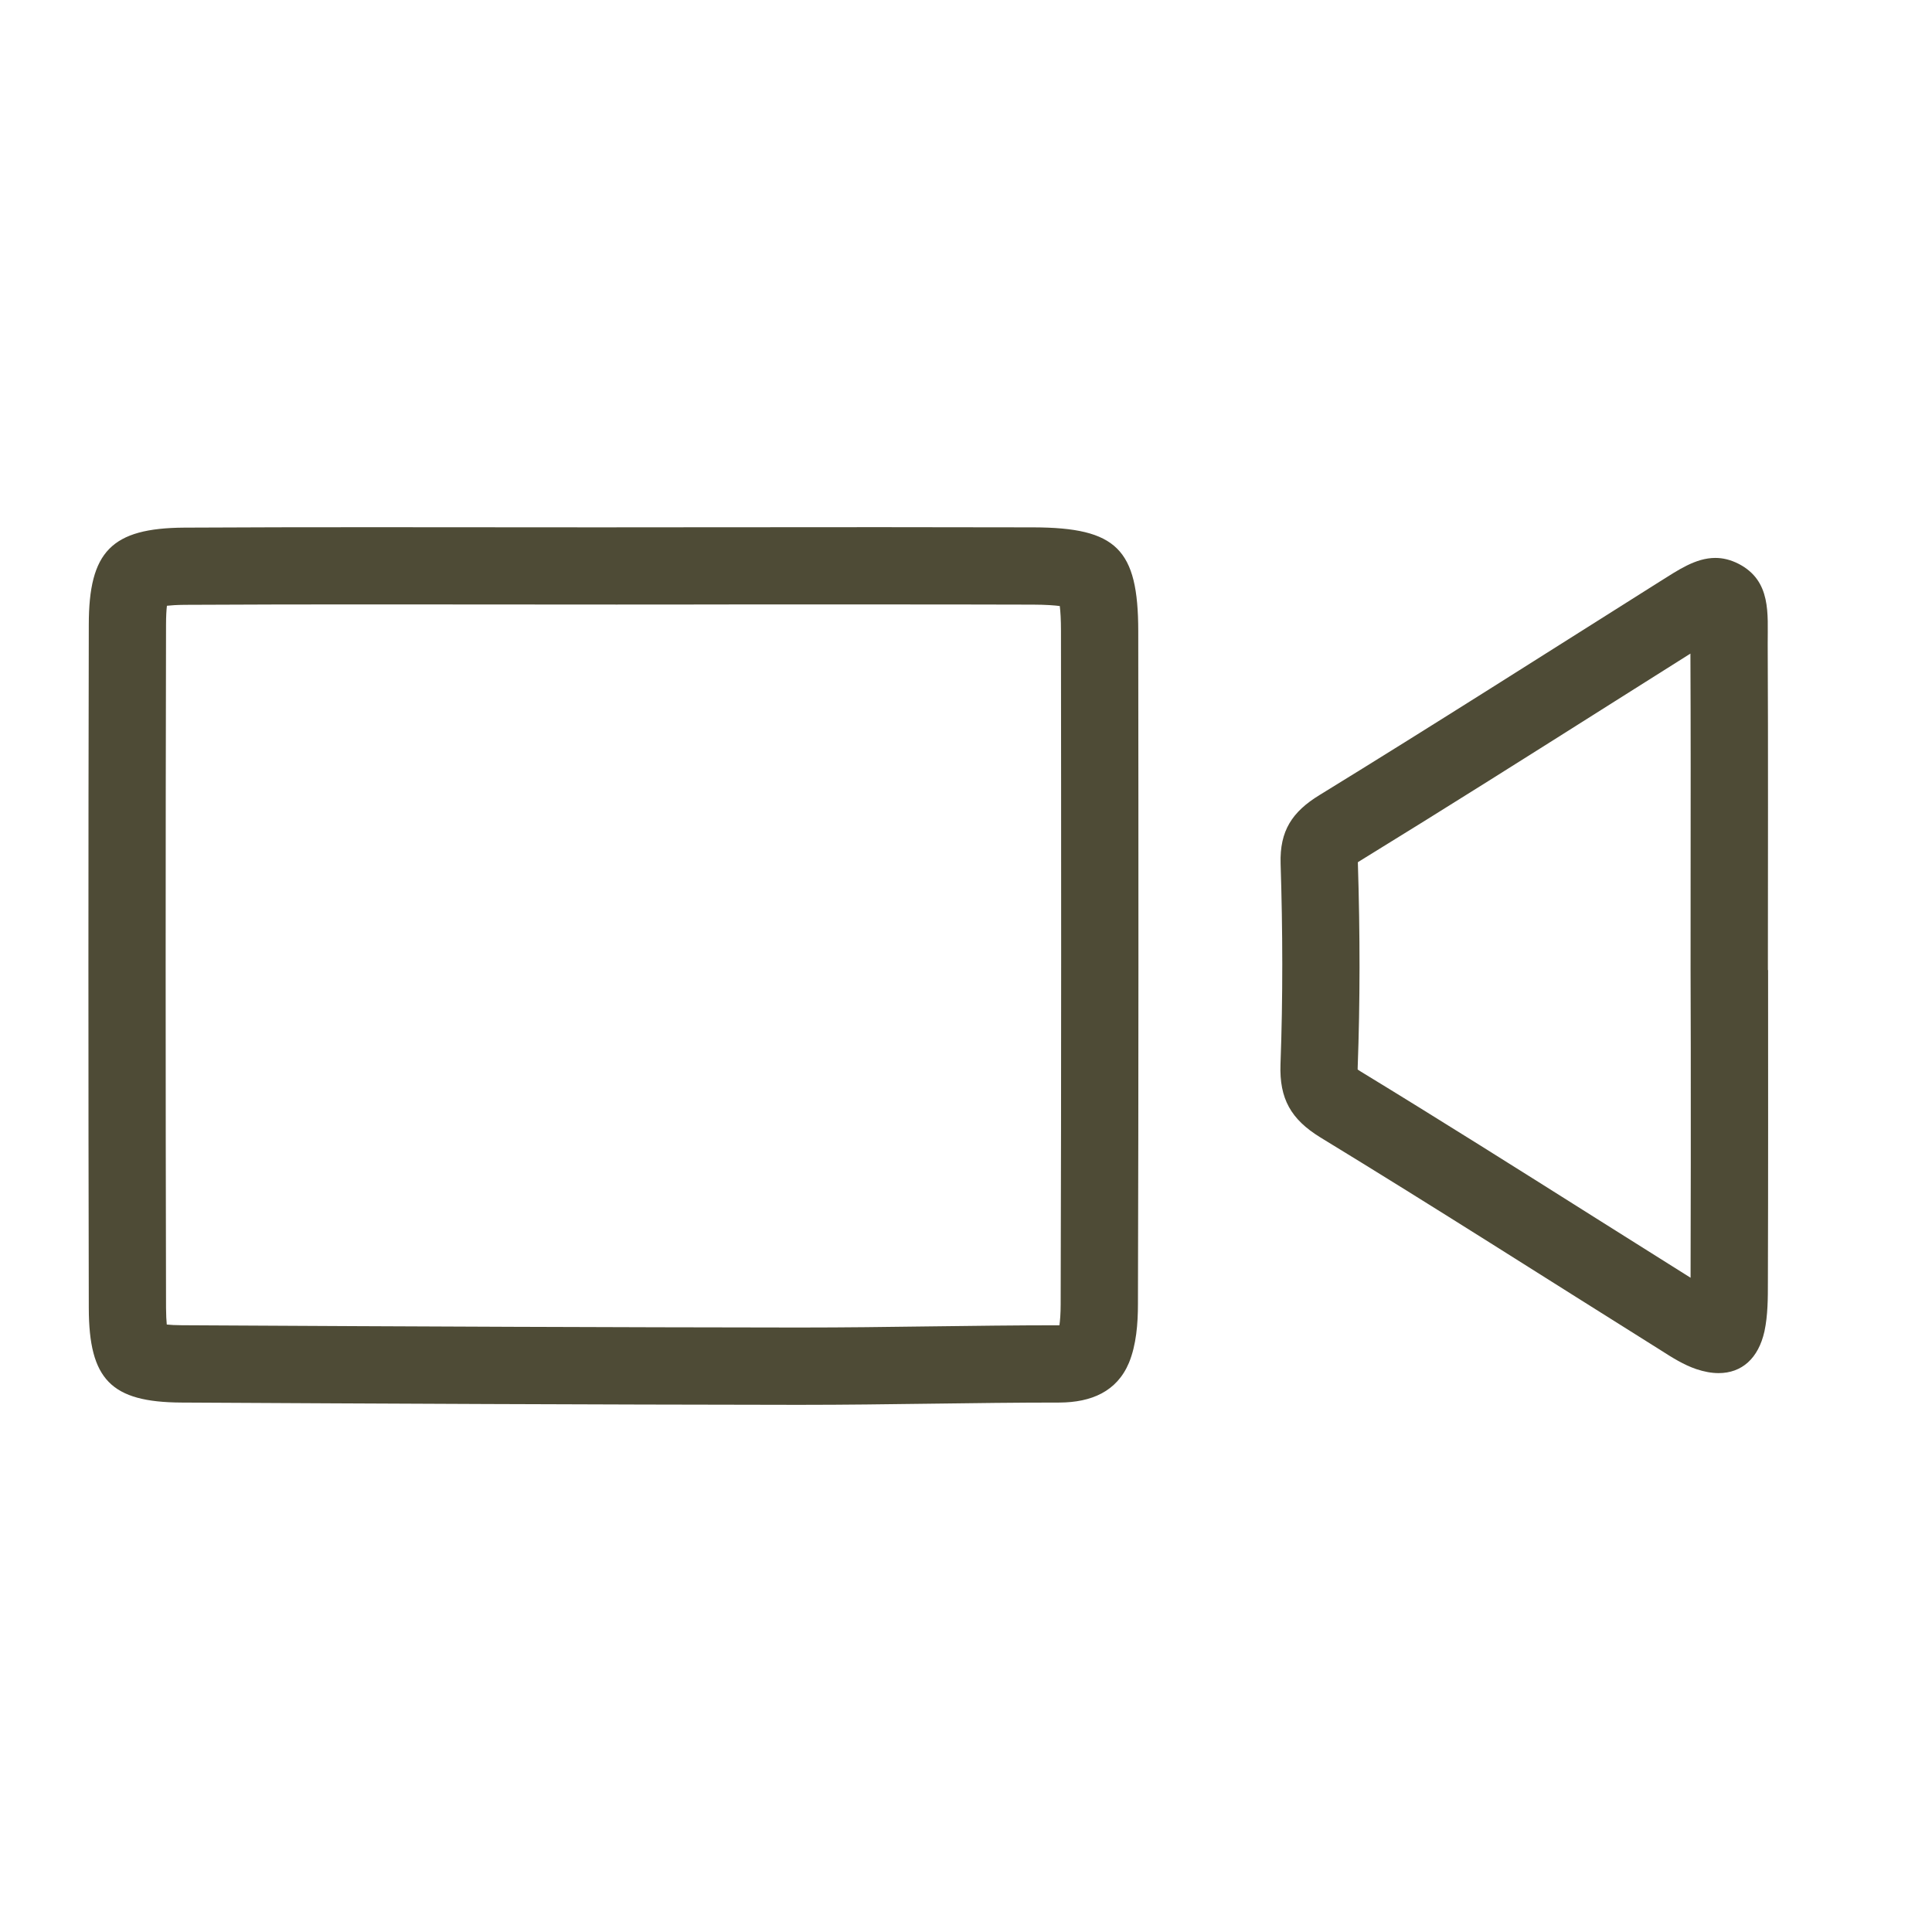
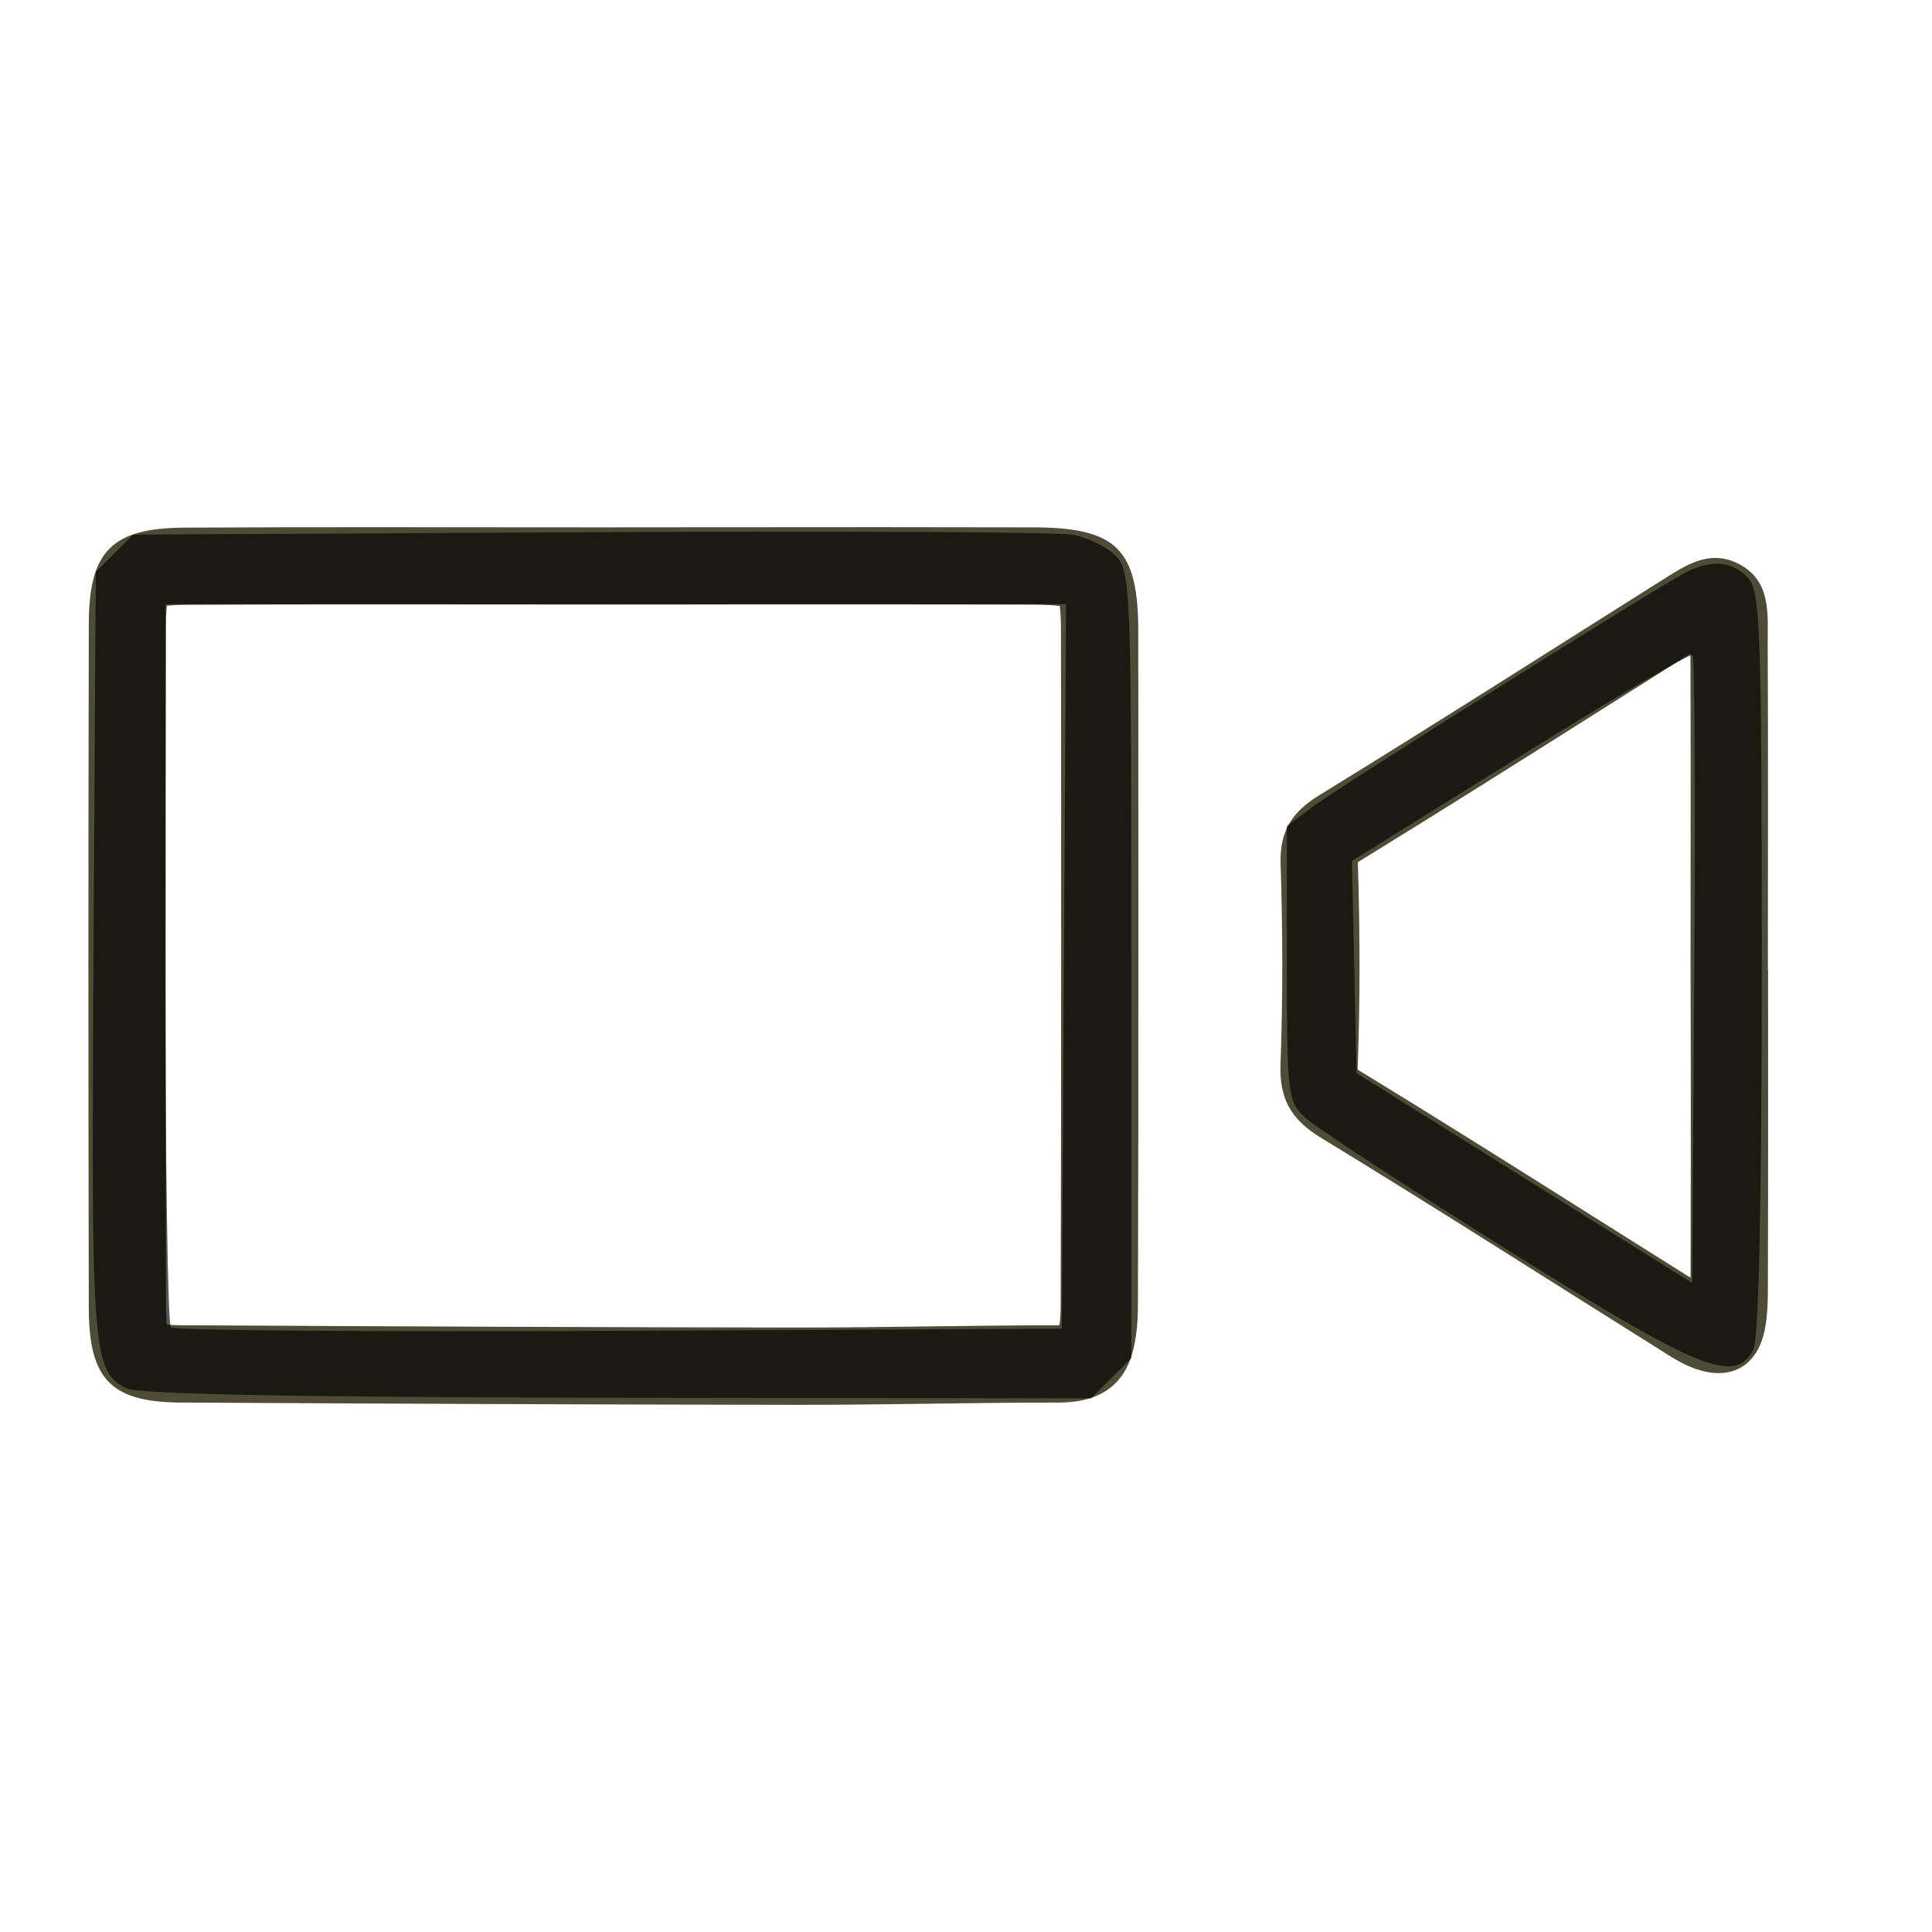
- <svg xmlns="http://www.w3.org/2000/svg" version="1.1" id="Ebene_1" x="0px" y="0px" width="50px" height="50px" viewBox="0 0 50 50" enable-background="new 0 0 50 50" xml:space="preserve">
-   <g>
-     <path fill="#4E4B36" d="M22.787,15.643c1.318,0,2.635,0.001,3.953,0.005c0.326,0.001,0.545,0.018,0.687,0.036   c0.017,0.136,0.031,0.343,0.031,0.648c0.005,5.25,0.01,11.358-0.008,17.417c0,0.255-0.016,0.432-0.032,0.549   c-1.118,0-2.237,0.015-3.356,0.029c-1.105,0.015-2.211,0.029-3.318,0.029h-0.207c-4.559-0.005-9.442-0.023-15.833-0.059   c-0.166-0.001-0.293-0.008-0.388-0.018c-0.01-0.104-0.018-0.244-0.019-0.433c-0.013-5.859-0.013-11.805,0-17.677   c0-0.221,0.01-0.381,0.023-0.492c0.106-0.012,0.256-0.022,0.461-0.024c1.604-0.009,3.21-0.011,4.815-0.011l3.178,0.002l3.18,0.002   l2-0.001v-0.001l1.417-0.001L22.787,15.643 M22.787,13.643c-2.277,0-4.555,0.004-6.832,0.004c0,0.001,0,0.001,0,0.001   c-2.119,0-4.238-0.004-6.358-0.004c-1.609,0-3.218,0.002-4.826,0.011c-1.886,0.012-2.473,0.616-2.473,2.516   c-0.013,5.898-0.013,11.792,0,17.682c0.004,1.852,0.578,2.435,2.395,2.445c5.282,0.029,10.563,0.053,15.842,0.059   c0.07,0,0.14,0,0.209,0c2.229,0,4.456-0.059,6.68-0.059c0.814-0.005,1.48-0.281,1.794-1.031c0.189-0.461,0.232-1.012,0.232-1.518   c0.017-5.808,0.014-11.613,0.008-17.419c-0.003-2.121-0.558-2.675-2.712-2.682C25.426,13.645,24.107,13.643,22.787,13.643   L22.787,13.643z" />
+ <svg xmlns="http://www.w3.org/2000/svg" xml:space="preserve" enable-background="new 0 0 50 50" viewBox="0 0 50 50" height="50px" width="50px" y="0px" x="0px" id="Ebene_1" version="1.1">
+   <defs id="defs13" />
+   <g id="g3">
+     <path id="path5" d="M22.787,15.643c1.318,0,2.635,0.001,3.953,0.005c0.326,0.001,0.545,0.018,0.687,0.036   c0.017,0.136,0.031,0.343,0.031,0.648c0.005,5.25,0.01,11.358-0.008,17.417c0,0.255-0.016,0.432-0.032,0.549   c-1.118,0-2.237,0.015-3.356,0.029c-1.105,0.015-2.211,0.029-3.318,0.029h-0.207c-4.559-0.005-9.442-0.023-15.833-0.059   c-0.166-0.001-0.293-0.008-0.388-0.018c-0.01-0.104-0.018-0.244-0.019-0.433c-0.013-5.859-0.013-11.805,0-17.677   c0-0.221,0.01-0.381,0.023-0.492c0.106-0.012,0.256-0.022,0.461-0.024c1.604-0.009,3.21-0.011,4.815-0.011l3.178,0.002l3.18,0.002   l2-0.001v-0.001l1.417-0.001L22.787,15.643 M22.787,13.643c-2.277,0-4.555,0.004-6.832,0.004c0,0.001,0,0.001,0,0.001   c-2.119,0-4.238-0.004-6.358-0.004c-1.609,0-3.218,0.002-4.826,0.011c-1.886,0.012-2.473,0.616-2.473,2.516   c-0.013,5.898-0.013,11.792,0,17.682c0.004,1.852,0.578,2.435,2.395,2.445c5.282,0.029,10.563,0.053,15.842,0.059   c0.07,0,0.14,0,0.209,0c2.229,0,4.456-0.059,6.68-0.059c0.814-0.005,1.48-0.281,1.794-1.031c0.189-0.461,0.232-1.012,0.232-1.518   c0.017-5.808,0.014-11.613,0.008-17.419c-0.003-2.121-0.558-2.675-2.712-2.682C25.426,13.645,24.107,13.643,22.787,13.643   L22.787,13.643z" fill="#4E4B36" />
  </g>
-   <g>
-     <path fill="#4E4B36" d="M43.748,16.915c0.009,1.939,0.007,3.875,0.005,5.813l-0.001,2.377l0.005,2l0,0   c0.001,1.986,0.002,3.972-0.005,5.963c-0.813-0.51-1.624-1.021-2.435-1.532c-1.992-1.256-4.051-2.555-6.1-3.804   c-0.033-0.021-0.061-0.038-0.081-0.053c0-0.018,0-0.037,0.001-0.06c0.062-1.686,0.063-3.422,0.004-5.305   c0.016-0.01,0.033-0.021,0.054-0.034c2.216-1.361,4.445-2.771,6.602-4.134L43.748,16.915 M44.393,14.439   c-0.519,0-0.979,0.326-1.44,0.613c-2.928,1.845-5.852,3.711-8.804,5.524c-0.709,0.434-1.032,0.925-1.007,1.773   c0.055,1.73,0.061,3.468-0.003,5.197c-0.031,0.889,0.27,1.423,1.035,1.892c2.957,1.803,5.872,3.669,8.81,5.509   c0.291,0.187,0.593,0.376,0.914,0.485c0.206,0.069,0.4,0.104,0.58,0.104c0.597,0,1.029-0.378,1.186-1.081   c0.089-0.415,0.089-0.858,0.089-1.291c0.009-2.686,0.005-5.371,0.005-8.059h-0.005c0-2.816,0.009-5.629-0.005-8.447   c-0.003-0.768,0.1-1.624-0.751-2.065C44.784,14.484,44.584,14.439,44.393,14.439L44.393,14.439z" />
+   <g id="g7">
+     <path id="path9" d="M43.748,16.915c0.009,1.939,0.007,3.875,0.005,5.813l-0.001,2.377l0.005,2l0,0   c0.001,1.986,0.002,3.972-0.005,5.963c-0.813-0.51-1.624-1.021-2.435-1.532c-1.992-1.256-4.051-2.555-6.1-3.804   c-0.033-0.021-0.061-0.038-0.081-0.053c0-0.018,0-0.037,0.001-0.06c0.062-1.686,0.063-3.422,0.004-5.305   c0.016-0.01,0.033-0.021,0.054-0.034c2.216-1.361,4.445-2.771,6.602-4.134L43.748,16.915 M44.393,14.439   c-0.519,0-0.979,0.326-1.44,0.613c-2.928,1.845-5.852,3.711-8.804,5.524c-0.709,0.434-1.032,0.925-1.007,1.773   c0.055,1.73,0.061,3.468-0.003,5.197c-0.031,0.889,0.27,1.423,1.035,1.892c2.957,1.803,5.872,3.669,8.81,5.509   c0.291,0.187,0.593,0.376,0.914,0.485c0.206,0.069,0.4,0.104,0.58,0.104c0.597,0,1.029-0.378,1.186-1.081   c0.089-0.415,0.089-0.858,0.089-1.291c0.009-2.686,0.005-5.371,0.005-8.059h-0.005c0-2.816,0.009-5.629-0.005-8.447   c-0.003-0.768,0.1-1.624-0.751-2.065C44.784,14.484,44.584,14.439,44.393,14.439L44.393,14.439z" fill="#4E4B36" />
  </g>
+   <path id="path3343" d="M 3.288,35.935 C 2.391,35.501 2.358,35.068 2.42,24.693 l 0.059,-9.893 0.482,-0.482 0.482,-0.482 11.806,-0.062 c 6.493,-0.034 12.121,-0.005 12.506,0.065 0.385,0.07 0.886,0.312 1.112,0.539 0.397,0.397 0.412,0.792 0.412,10.591 l 0,10.179 -0.52,0.52 -0.52,0.52 -12.245,-0.014 C 7.88,36.163 3.594,36.082 3.288,35.935 l 0,4e-6 z m 24.246,-10.924 0.055,-9.375 -11.655,0 -11.655,0 0,9.287 c 0,5.108 0.064,9.351 0.143,9.43 0.079,0.079 5.298,0.118 11.6,0.088 l 11.457,-0.055 0.055,-9.375 z" style="opacity:0.66;fill:#000000;fill-opacity:1;stroke:none;stroke-width:1;stroke-miterlimit:4;stroke-dasharray:none;stroke-opacity:1" />
+   <path id="path3345" d="M 39.025,32.352 C 36.404,30.712 34.044,29.171 33.782,28.928 33.324,28.503 33.305,28.345 33.305,24.931 l 0,-3.554 0.689,-0.513 c 0.722,-0.538 8.827,-5.629 9.626,-6.046 0.666,-0.348 1.221,-0.298 1.623,0.146 0.315,0.349 0.351,1.351 0.351,9.972 0,6.201 -0.077,9.729 -0.219,9.994 -0.483,0.902 -1.347,0.551 -6.348,-2.577 z m 4.778,-15.399 c -0.055,-0.055 -2.061,1.121 -4.458,2.614 l -4.357,2.714 0.059,2.746 0.059,2.746 4.343,2.715 4.343,2.715 0.056,-8.075 c 0.031,-4.441 0.01,-8.12 -0.045,-8.175 z" style="opacity:0.66;fill:#000000;fill-opacity:1;stroke:none;stroke-width:1;stroke-miterlimit:4;stroke-dasharray:none;stroke-opacity:1" />
</svg>
